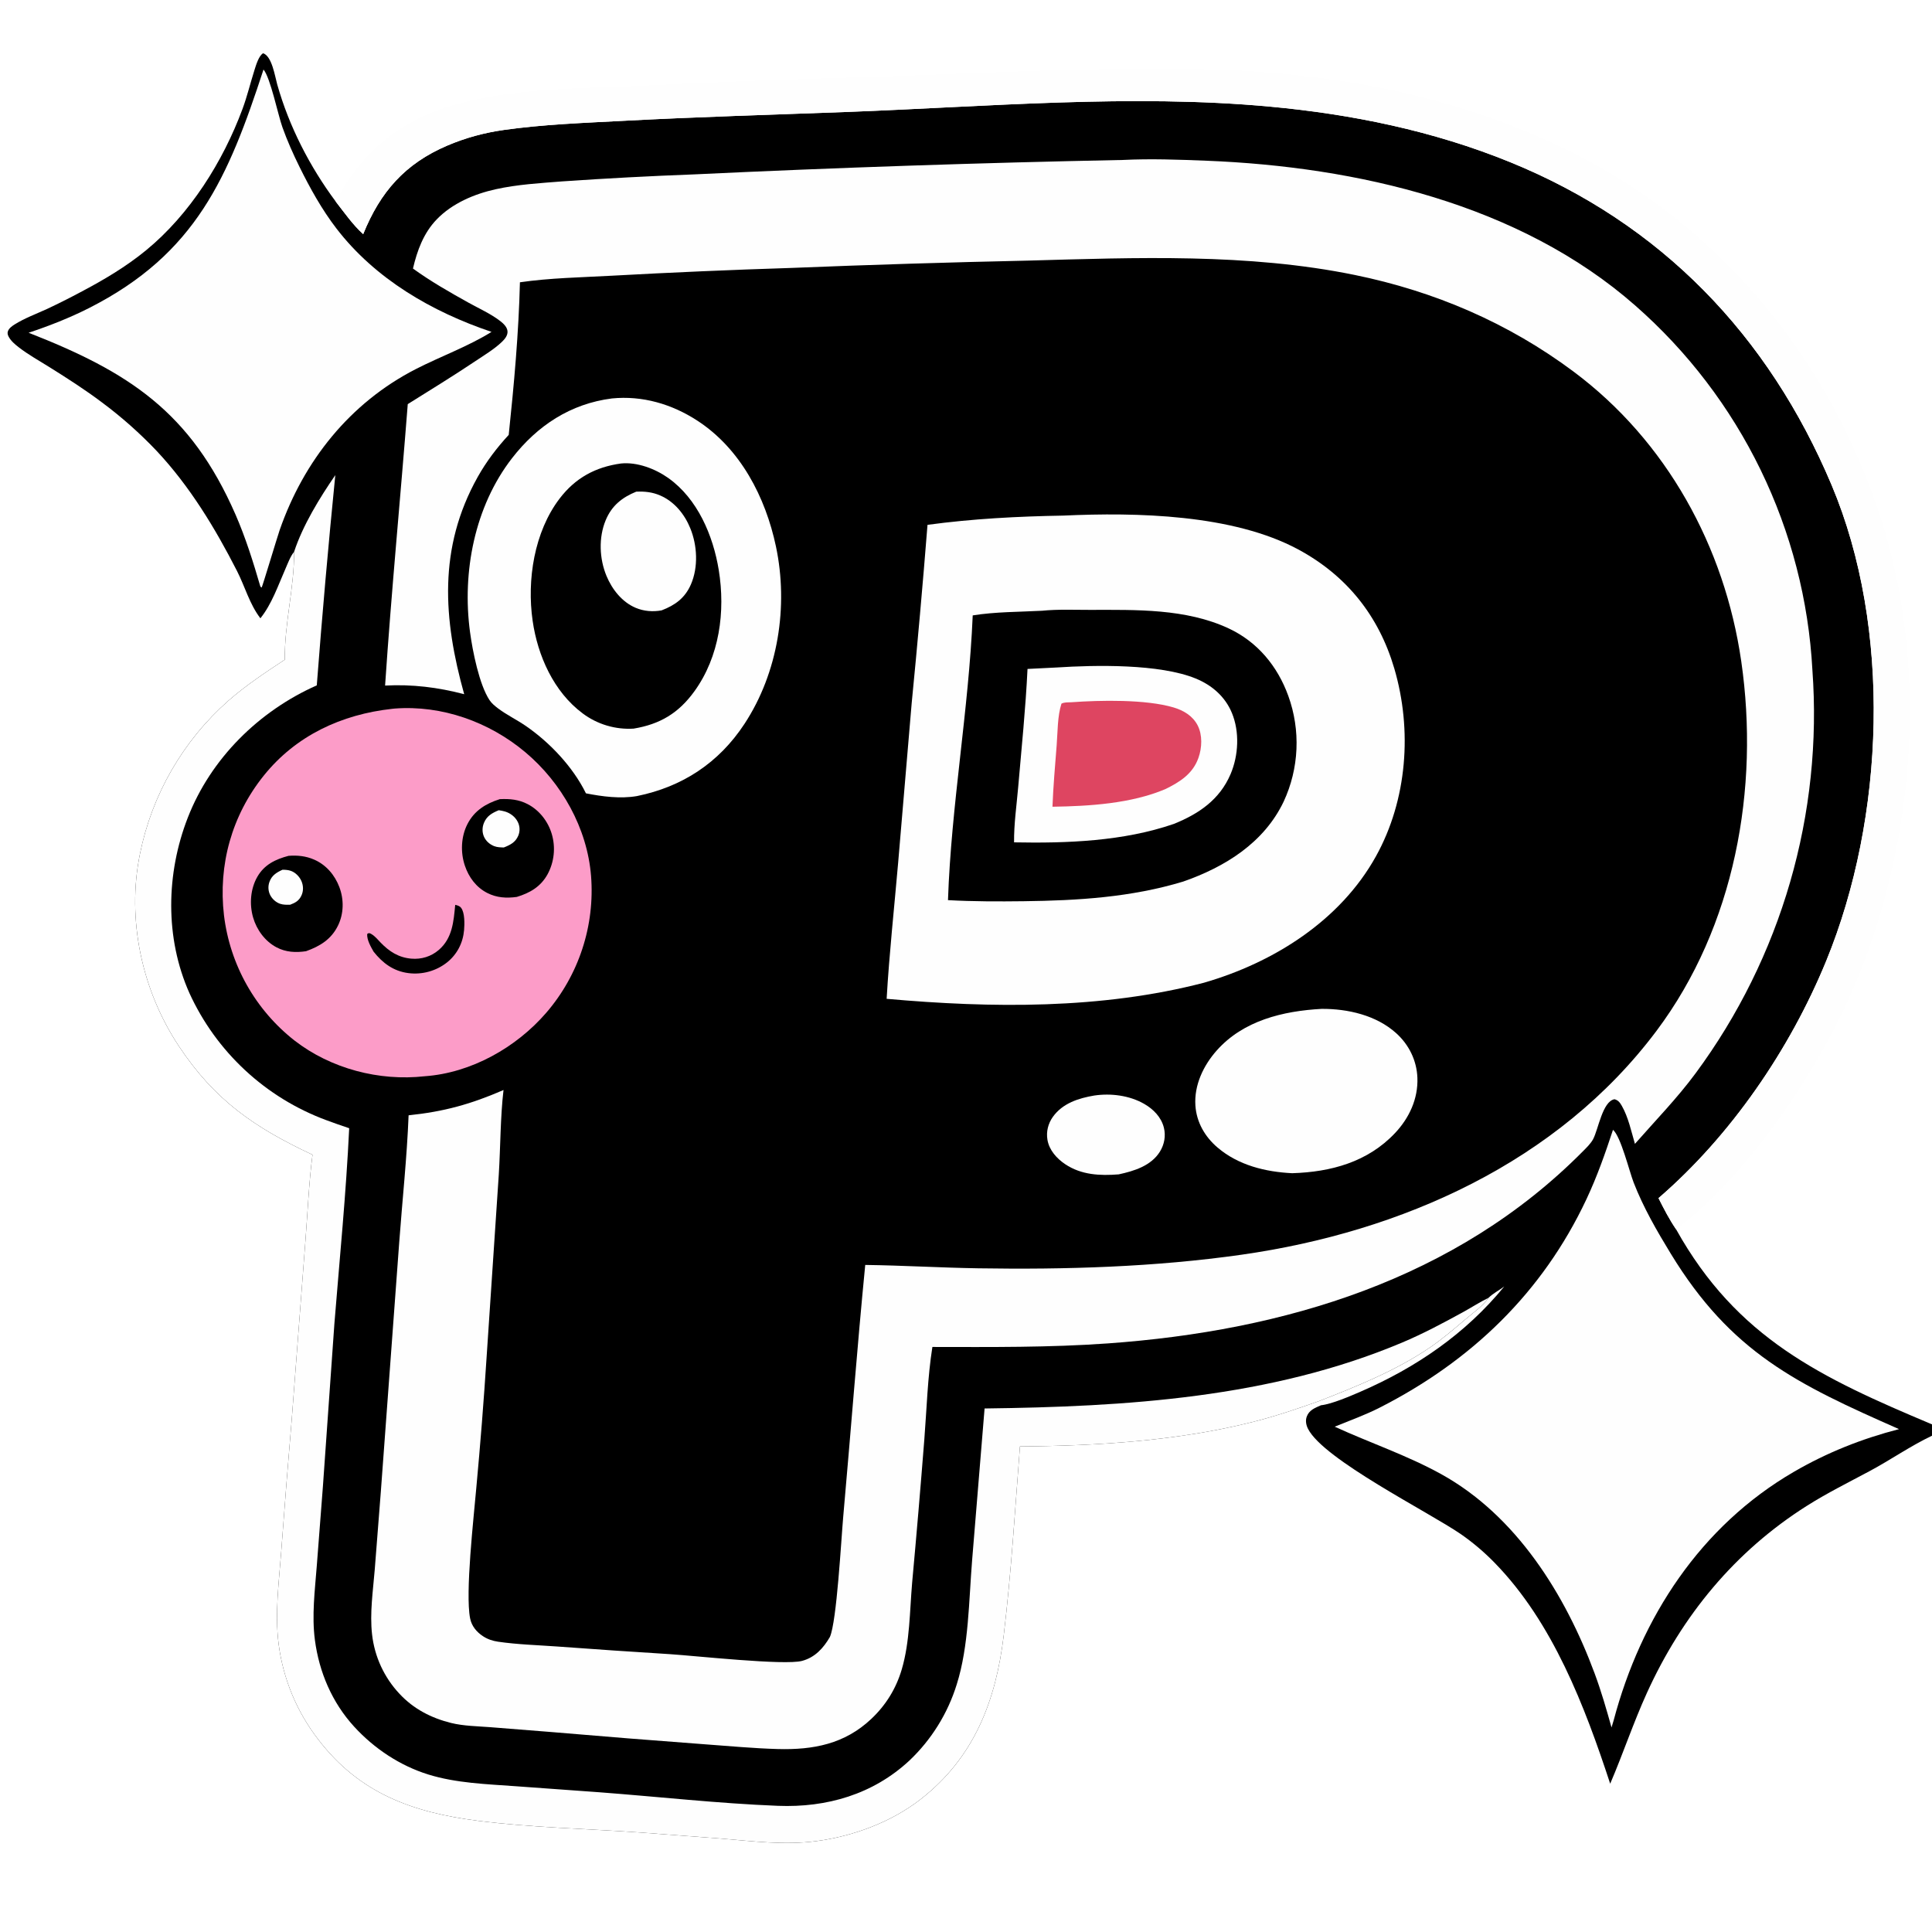
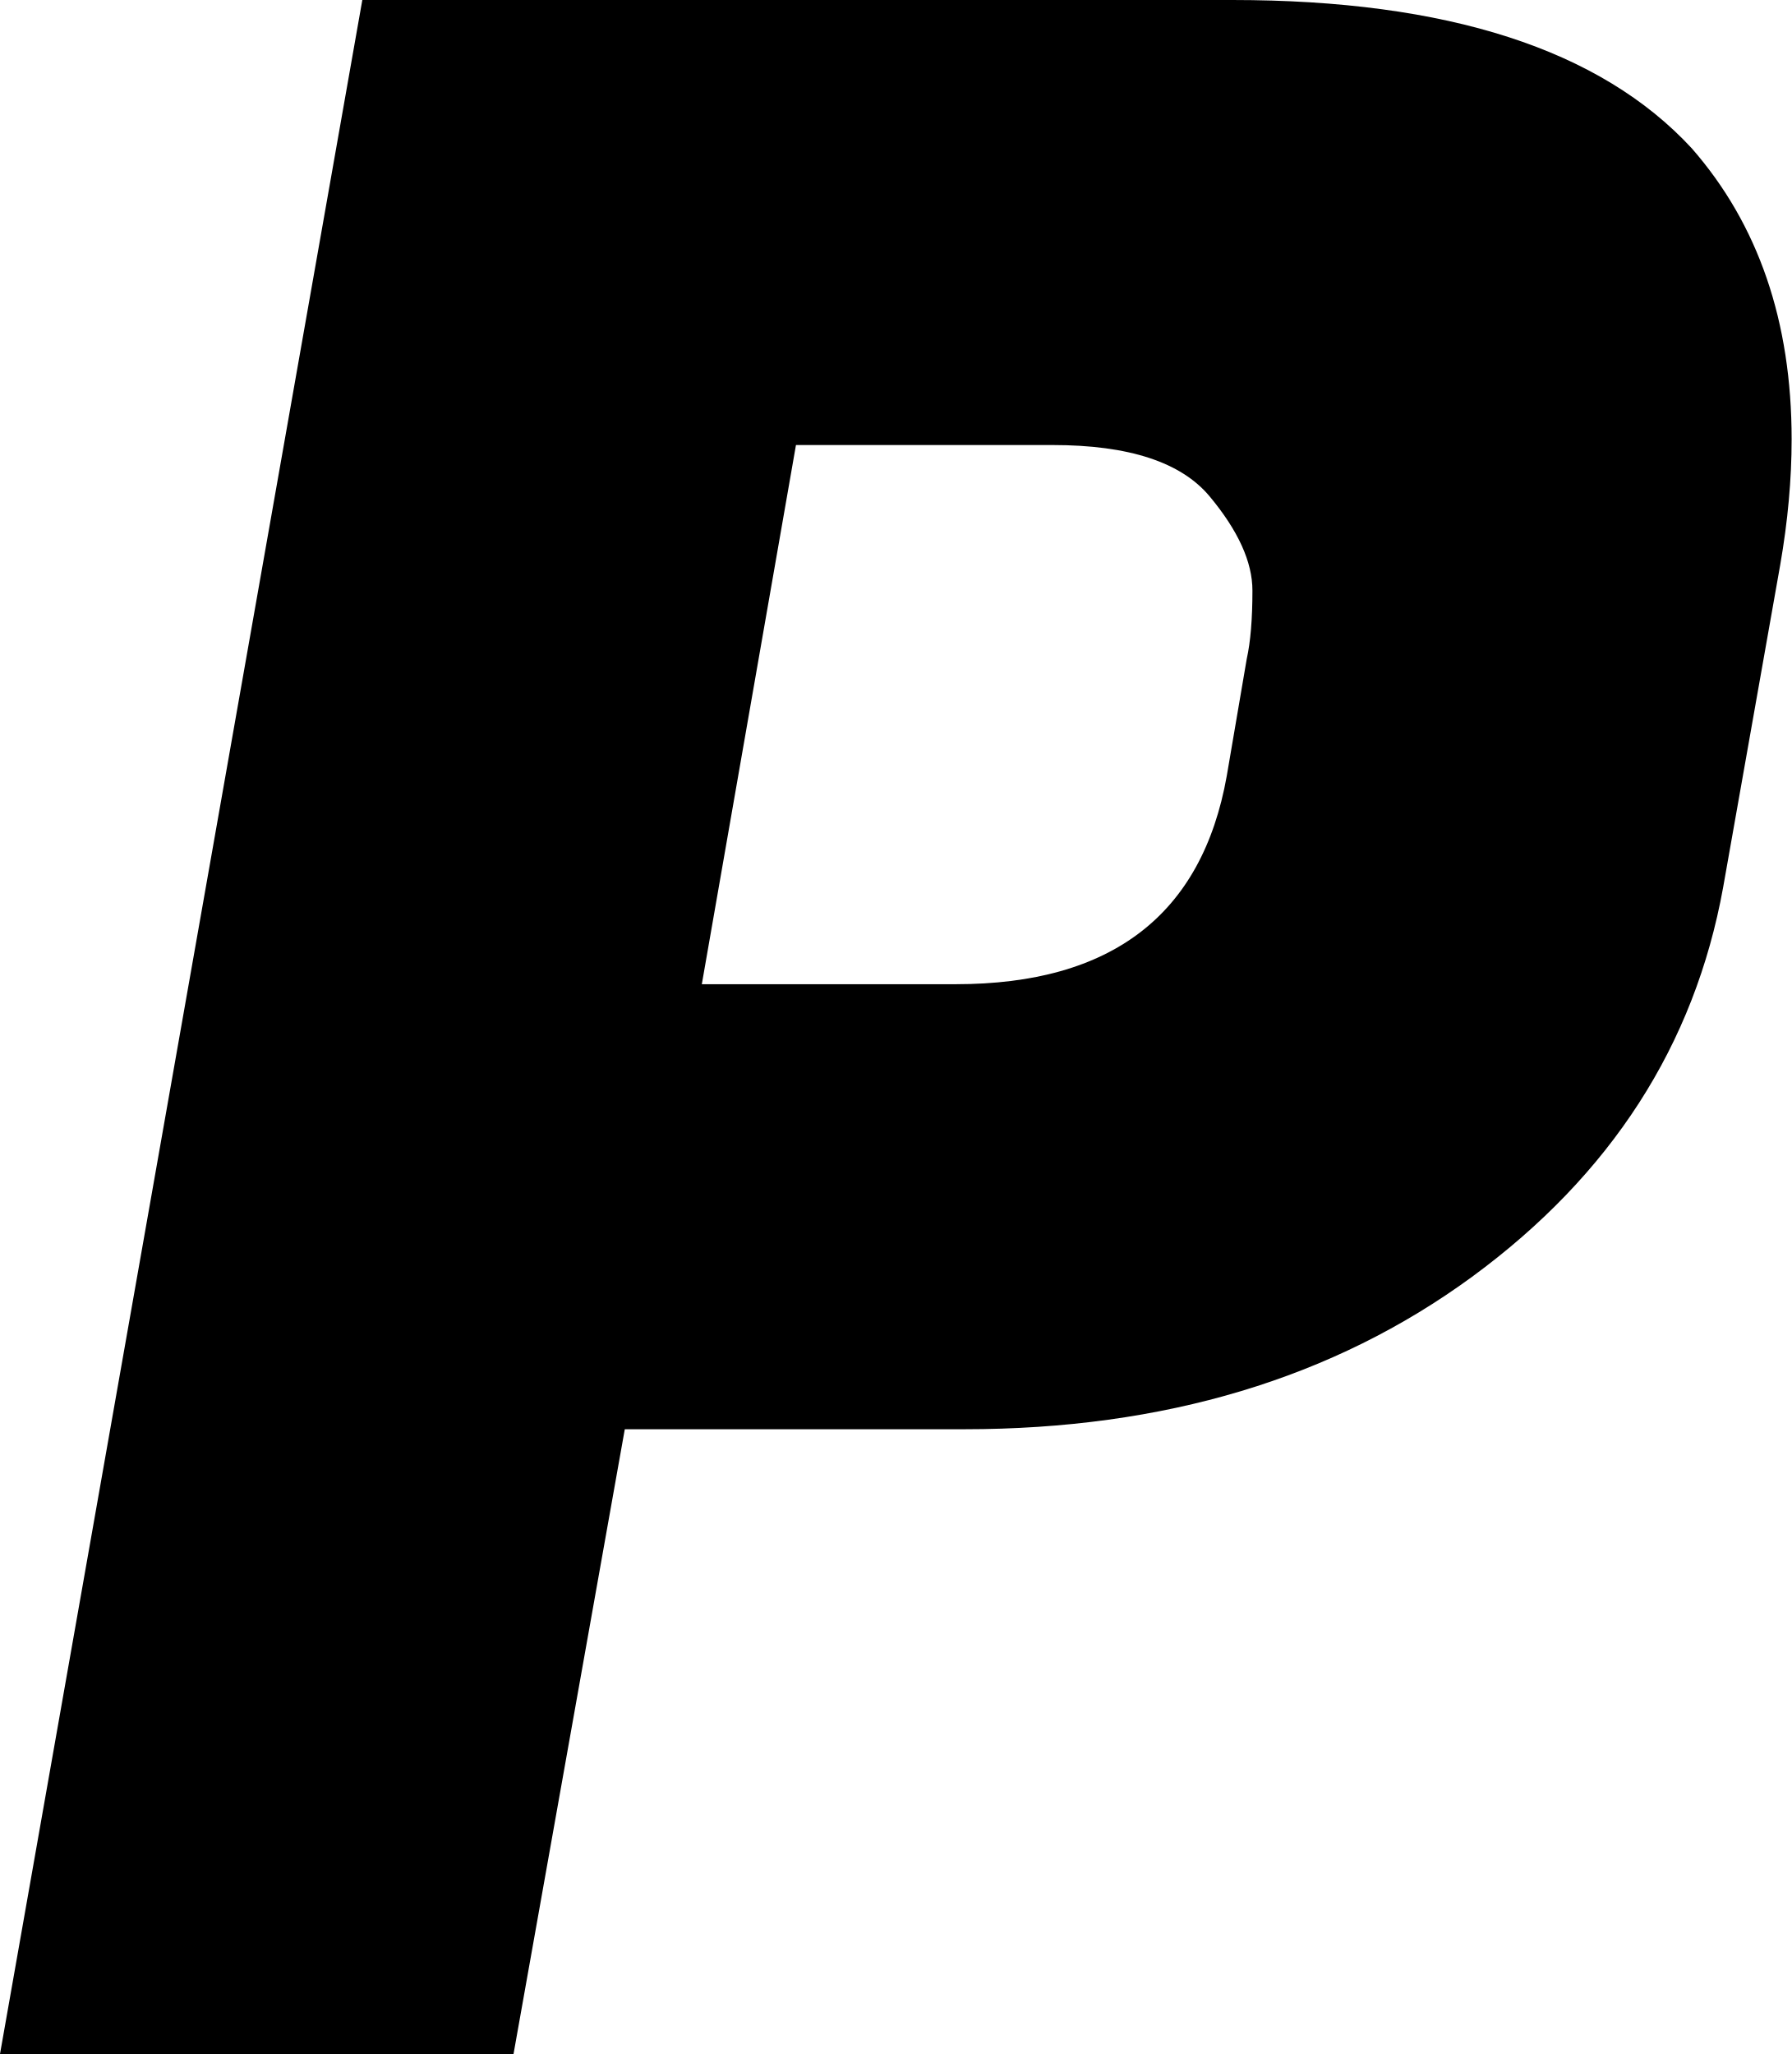
- <svg xmlns="http://www.w3.org/2000/svg" width="1024" height="1024">
-   <path d="M0 0L1024 0L1024 754.94L1024 760.962L1024 1024L0 1024L0 0ZM0 0L0 1024L1024 1024L1024 760.962C1012.49 766.44 1002.16 773.706 990.967 779.702C979.807 785.681 968.399 791.335 957.693 798.11C919.522 822.266 891.539 856.281 872.902 897.263C865.726 913.043 860.261 929.484 853.437 945.406C839.937 904.313 823.072 860.021 792.332 828.462Q788.188 824.186 783.649 820.332Q779.111 816.478 774.22 813.081C756.928 801.244 701.635 773.642 693.299 757.353C692.266 755.333 691.811 752.985 692.614 750.803C693.901 747.305 697.026 746.208 700.156 744.818L700.508 743.716C701.298 743.631 701.741 743.51 702.524 743.237L699.224 742.569C687.607 746.706 675.899 750.674 663.933 753.682C624.08 763.701 581.605 766.344 540.6 766.648C538.015 799.958 535.976 833.502 532.009 866.676C527.86 901.382 516.398 931.48 487.981 953.622C472.335 965.813 452.164 973.272 432.587 975.845C415.741 978.06 398.907 975.868 382.099 974.48L339.82 971.295C311.048 969.236 281.704 968.695 253.114 965.031C218.835 960.639 190.619 950.583 168.829 922.153Q167.758 920.777 166.734 919.366Q165.71 917.955 164.733 916.51Q163.756 915.066 162.828 913.589Q161.901 912.113 161.022 910.607Q160.144 909.1 159.317 907.565Q158.49 906.03 157.714 904.468Q156.939 902.907 156.216 901.32Q155.493 899.733 154.823 898.123Q154.153 896.513 153.538 894.882Q152.922 893.251 152.362 891.599Q151.801 889.948 151.296 888.28Q150.79 886.611 150.341 884.926Q149.892 883.241 149.499 881.542Q149.106 879.843 148.77 878.132Q148.434 876.421 148.156 874.7Q147.877 872.979 147.656 871.249C145.617 854.985 147.838 838.584 149.053 822.344Q151.673 786.944 154.682 751.575L161.892 657.486C163.079 642.41 163.7 627.033 165.627 612.046C134.805 597.578 113.839 583.178 94.793 554.471C75.215 524.963 67.048 487.315 74.193 452.521Q74.784 449.606 75.493 446.716Q76.201 443.827 77.026 440.969Q77.85 438.111 78.789 435.288Q79.728 432.466 80.78 429.683Q81.833 426.901 82.996 424.163Q84.16 421.425 85.433 418.737Q86.706 416.048 88.087 413.413Q89.468 410.779 90.954 408.202Q92.44 405.624 94.028 403.109Q95.617 400.594 97.306 398.146Q98.995 395.697 100.781 393.318Q102.568 390.94 104.449 388.635Q106.33 386.33 108.302 384.104Q110.274 381.877 112.335 379.731Q114.396 377.586 116.541 375.526Q118.687 373.465 120.914 371.493C130.265 363.304 140.587 356.451 150.951 349.632C150.715 330.628 155.992 311.514 155.884 292.461C153.875 294.896 152.511 298.697 151.229 301.613C147.354 310.426 144.08 320.129 138.016 327.713C132.243 320.179 129.863 310.933 125.583 302.556C113.978 279.844 100.531 257.654 83.014 238.978Q76.334 231.941 69.075 225.504Q61.816 219.067 54.031 213.276C45.129 206.573 35.777 200.584 26.339 194.676C20.883 191.261 15.031 188.011 9.939 184.074C7.951 182.538 5.844 180.756 4.629 178.531C4.112 177.585 3.814 176.625 4.182 175.583C4.75 173.977 6.37 172.829 7.756 171.957C13 168.658 19.282 166.345 24.918 163.76Q33.911 159.534 42.672 154.848C54.885 148.423 66.772 141.405 77.461 132.624C100.619 113.599 118.116 85.79 128.506 57.821C130.989 51.137 132.664 44.128 134.812 37.328C135.594 34.852 137.132 29.46 139.488 28.224C144.184 29.893 145.703 40.387 146.943 44.784C153.193 66.953 164.212 88.399 177.948 106.837C182.503 112.661 186.986 119.133 192.498 124.099C201.515 101.78 214.609 86.754 237.03 77.179C246.769 73.02 256.695 70.34 267.179 68.862C288.142 65.909 309.607 65.14 330.739 64.017C370.171 61.923 409.7 60.809 449.161 59.329C522.746 56.568 599.764 49.713 673.132 56.514C716.727 60.555 759.64 69.359 800.283 85.89C880.461 118.5 937.32 177.69 970.774 257.032C1002.87 333.143 999.027 433.465 967.933 509.316C948.748 556.116 917.429 601.928 879.048 635.033C881.893 640.721 884.805 646.344 888.393 651.613C920.615 709.37 965.292 730.265 1024 754.94L1024 0L0 0ZM788.948 687.883C786.095 692.122 780.603 695.943 776.716 699.254C770.55 704.506 764.365 709.816 757.652 714.369C739.92 726.394 719.113 734.833 699.224 742.569L702.524 743.237C701.741 743.51 701.298 743.631 700.508 743.716L700.156 744.818C705.819 744.233 715.893 739.87 721.091 737.618C750.606 724.83 776.815 706.884 797.281 681.872C794.572 683.914 791.341 685.489 788.948 687.883Z" />
-   <path fill="#FEFEFE" d="M579.952 580.659C588.762 579.347 598.577 580.59 606.373 585.039C611.3 587.851 615.509 592.107 616.897 597.754C617.958 602.074 617.124 606.599 614.795 610.364C610.132 617.906 601.078 620.687 592.922 622.439C583.027 623.225 573.143 622.766 564.634 617.085C560.118 614.069 556.088 609.623 555.165 604.102C554.446 599.799 555.515 595.497 558.045 591.956C563.191 584.752 571.652 582.061 579.952 580.659Z" />
-   <path fill="#FEFEFE" d="M700.493 534.722C714.368 534.641 729.456 538.096 740.008 547.605C746.777 553.704 750.89 562.066 751.248 571.199C751.684 582.347 746.941 592.556 739.385 600.561C724.874 615.934 705.395 621.191 684.882 621.825C670.717 621.13 656.352 617.627 645.324 608.218C638.625 602.504 634.172 594.818 633.585 585.928C632.873 575.148 637.821 564.761 644.836 556.838C658.955 540.892 680.044 535.841 700.493 534.722Z" />
-   <path fill="#FEFEFE" d="M139.663 36.854C143.287 41.102 147.391 60.977 149.642 67.31C152.202 74.514 155.368 81.616 158.754 88.47C164.329 99.753 170.6 111.061 178.278 121.057C198.892 147.894 228.913 165.242 260.514 175.907C248.021 183.7 233.371 188.944 220.249 195.69C185.413 213.599 160.987 244.305 148.233 280.931C147.049 284.33 139.064 310.988 138.674 311.424L138.01 310.901C134.244 297.988 130.209 285.046 124.818 272.706C101.053 218.308 68.23 197.119 15.167 176.369C26.15 172.69 36.901 168.493 47.238 163.248C103.968 134.463 121.031 93.907 139.663 36.854Z" />
-   <path fill="#FEFEFE" d="M324.335 211.183C340.469 209.583 356.05 214.142 369.586 222.94C392.475 237.816 405.75 263.544 411.271 289.647C417.97 321.319 412.426 356.552 394.554 383.719C380.977 404.357 361.677 417.028 337.611 421.934C328.819 423.457 319.234 422.194 310.562 420.487C303.68 406.463 291.255 393.334 278.416 384.582C273.715 381.377 268.493 378.875 263.955 375.447C262.325 374.215 260.607 372.814 259.471 371.103C254.013 362.878 250.479 345.082 249.12 334.991C244.848 303.262 251.521 268.482 271.38 242.86C284.814 225.528 302.414 213.984 324.335 211.183Z" />
-   <path d="M329.135 245.659C337.71 244.788 347.305 248.466 354.195 253.351C369.725 264.363 377.985 283.876 380.957 302.131C384.541 324.151 381.362 347.983 368.051 366.393C359.667 377.987 349.841 383.856 335.831 386.182Q334.932 386.238 334.032 386.254Q333.132 386.27 332.232 386.247Q331.332 386.223 330.434 386.16Q329.536 386.097 328.641 385.994Q327.747 385.891 326.858 385.749Q325.969 385.607 325.087 385.426Q324.205 385.245 323.332 385.025Q322.458 384.806 321.596 384.548Q320.733 384.29 319.883 383.994Q319.033 383.698 318.196 383.365Q317.359 383.032 316.538 382.663Q315.717 382.294 314.913 381.888Q314.109 381.483 313.324 381.043Q312.539 380.602 311.774 380.128Q311.008 379.653 310.265 379.146Q309.521 378.638 308.801 378.098C293.464 366.658 284.982 347.575 282.311 329.046C279.196 307.432 283.127 281.912 296.624 264.226C304.966 253.295 315.616 247.527 329.135 245.659Z" />
-   <path fill="#FEFEFE" d="M337.22 260.585C341.656 260.403 345.693 260.8 349.83 262.575C357.41 265.827 362.774 272.445 365.847 279.939C369.586 289.057 370.173 300.543 366.224 309.698C363.09 316.964 357.818 320.775 350.659 323.511C346.055 324.358 341.289 323.991 336.955 322.171C329.718 319.134 324.418 312.388 321.466 305.285C317.661 296.13 317.204 284.94 321.033 275.715C324.237 267.998 329.703 263.665 337.22 260.585Z" />
-   <path fill="#FEFEFE" d="M155.884 292.461C160.451 278.507 169.417 263.875 177.719 251.829Q172.169 307.486 167.9 363.256C137.264 376.846 111.751 401.97 99.513 433.425C88 463.018 87.364 497.115 100.382 526.335Q101.041 527.778 101.735 529.205Q102.429 530.632 103.158 532.041Q103.887 533.45 104.651 534.841Q105.414 536.231 106.212 537.603Q107.009 538.974 107.84 540.326Q108.672 541.677 109.536 543.008Q110.4 544.339 111.296 545.648Q112.193 546.957 113.121 548.243Q114.05 549.53 115.01 550.793Q115.97 552.056 116.96 553.295Q117.951 554.535 118.972 555.749Q119.993 556.964 121.043 558.153Q122.094 559.342 123.173 560.504Q124.252 561.667 125.36 562.803Q126.468 563.939 127.603 565.047Q128.738 566.155 129.901 567.235Q131.063 568.315 132.252 569.366Q133.44 570.417 134.654 571.439Q135.868 572.46 137.107 573.451Q138.346 574.443 139.608 575.403Q140.871 576.364 142.157 577.293Q143.443 578.222 144.752 579.119Q146.06 580.016 147.391 580.881Q148.721 581.745 150.072 582.577Q151.423 583.409 152.794 584.207Q154.165 585.005 155.556 585.769Q156.946 586.534 158.355 587.263Q159.764 587.993 161.19 588.688Q162.616 589.383 164.059 590.042Q165.502 590.702 166.961 591.326Q168.42 591.949 169.894 592.537Q171.367 593.125 172.855 593.676Q178.929 595.935 185.078 597.983C183.439 632.554 180.024 666.937 177.248 701.423L171.141 787.941L167.892 830.074C166.887 843.002 165.199 856.28 166.9 869.206C169.151 886.312 176.012 902.371 187.698 915.148C198.31 926.751 211.995 935.87 227.055 940.533C241.837 945.111 257.907 945.623 273.248 946.731L317.5 949.925C349.114 952.312 380.614 955.873 412.312 957.122C438.204 958.143 462.759 951.039 482.012 933.122Q484.192 931.054 486.235 928.851Q488.279 926.648 490.177 924.319Q492.075 921.99 493.821 919.544Q495.566 917.098 497.152 914.546Q498.738 911.993 500.157 909.345Q501.576 906.697 502.824 903.963Q504.071 901.229 505.141 898.421Q506.211 895.613 507.099 892.743C513.51 872.467 513.509 848.12 515.247 826.922L521.849 746.52C596.548 745.598 673.336 740.972 743.023 711.642C754.213 706.932 764.981 701.201 775.612 695.359C780.017 692.939 784.437 690.051 788.948 687.883C786.095 692.122 780.603 695.943 776.716 699.254C770.55 704.506 764.365 709.816 757.652 714.369C739.92 726.394 719.113 734.833 699.224 742.569C687.607 746.706 675.899 750.674 663.933 753.682C624.08 763.701 581.605 766.344 540.6 766.648C538.015 799.958 535.976 833.502 532.009 866.676C527.86 901.382 516.398 931.48 487.981 953.622C472.335 965.813 452.164 973.272 432.587 975.845C415.741 978.06 398.907 975.868 382.099 974.48L339.82 971.295C311.048 969.236 281.704 968.695 253.114 965.031C218.835 960.639 190.619 950.583 168.829 922.153Q167.758 920.777 166.734 919.366Q165.71 917.955 164.733 916.51Q163.756 915.066 162.828 913.589Q161.901 912.113 161.022 910.607Q160.144 909.1 159.317 907.565Q158.49 906.03 157.714 904.468Q156.939 902.907 156.216 901.32Q155.493 899.733 154.823 898.123Q154.153 896.513 153.538 894.882Q152.922 893.251 152.362 891.599Q151.801 889.948 151.296 888.28Q150.79 886.611 150.341 884.926Q149.892 883.241 149.499 881.542Q149.106 879.843 148.77 878.132Q148.434 876.421 148.156 874.7Q147.877 872.979 147.656 871.249C145.617 854.985 147.838 838.584 149.053 822.344Q151.673 786.944 154.682 751.575L161.892 657.486C163.079 642.41 163.7 627.033 165.627 612.046C134.805 597.578 113.839 583.178 94.793 554.471C75.215 524.963 67.048 487.315 74.193 452.521Q74.784 449.606 75.493 446.716Q76.201 443.827 77.026 440.969Q77.85 438.111 78.789 435.288Q79.728 432.466 80.78 429.683Q81.833 426.901 82.996 424.163Q84.16 421.425 85.433 418.737Q86.706 416.048 88.087 413.413Q89.468 410.779 90.954 408.202Q92.44 405.624 94.028 403.109Q95.617 400.594 97.306 398.146Q98.995 395.697 100.781 393.318Q102.568 390.94 104.449 388.635Q106.33 386.33 108.302 384.104Q110.274 381.877 112.335 379.731Q114.396 377.586 116.541 375.526Q118.687 373.465 120.914 371.493C130.265 363.304 140.587 356.451 150.951 349.632C150.715 330.628 155.992 311.514 155.884 292.461Z" />
-   <path fill="#FC9CC8" d="M207.814 375.694C208.272 375.641 208.73 375.583 209.19 375.548C234.215 373.652 259.234 382.605 278.336 398.609C297.698 414.83 311.26 438.964 313.272 464.286Q313.368 465.505 313.433 466.727Q313.499 467.948 313.534 469.171Q313.569 470.394 313.574 471.617Q313.58 472.84 313.555 474.063Q313.53 475.286 313.474 476.508Q313.419 477.73 313.334 478.95Q313.249 480.17 313.133 481.388Q313.018 482.606 312.873 483.821Q312.727 485.035 312.552 486.246Q312.377 487.456 312.172 488.662Q311.967 489.868 311.732 491.068Q311.497 492.269 311.233 493.463Q310.969 494.658 310.675 495.845Q310.381 497.032 310.058 498.212Q309.735 499.392 309.384 500.564Q309.032 501.735 308.651 502.898Q308.27 504.06 307.861 505.213Q307.452 506.366 307.015 507.508Q306.577 508.65 306.111 509.781Q305.646 510.912 305.153 512.032Q304.659 513.151 304.138 514.258Q303.618 515.365 303.07 516.458Q302.522 517.552 301.947 518.632Q301.372 519.711 300.771 520.777Q300.17 521.842 299.543 522.892Q298.916 523.942 298.263 524.977Q297.61 526.011 296.931 527.029Q296.253 528.047 295.55 529.048Q294.847 530.048 294.119 531.032Q293.391 532.015 292.64 532.98Q291.888 533.945 291.113 534.891Q290.337 535.837 289.539 536.764C273.607 555.231 249.726 568.692 225.12 570.434C200.981 573.131 175.348 566.435 156.096 551.501Q155.135 550.748 154.193 549.971Q153.251 549.194 152.329 548.394Q151.406 547.595 150.504 546.773Q149.601 545.951 148.719 545.107Q147.836 544.263 146.975 543.398Q146.114 542.532 145.274 541.646Q144.434 540.76 143.616 539.854Q142.799 538.947 142.003 538.021Q141.208 537.095 140.436 536.149Q139.663 535.204 138.914 534.239Q138.165 533.275 137.44 532.293Q136.715 531.311 136.015 530.311Q135.314 529.311 134.638 528.294Q133.962 527.278 133.311 526.245Q132.66 525.212 132.035 524.163Q131.41 523.115 130.81 522.051Q130.211 520.988 129.638 519.909Q129.065 518.831 128.518 517.74Q127.972 516.648 127.452 515.543Q126.933 514.438 126.441 513.321Q125.948 512.204 125.484 511.075Q125.019 509.946 124.582 508.806Q124.145 507.666 123.737 506.516Q123.328 505.365 122.947 504.205Q122.567 503.045 122.215 501.876Q121.863 500.707 121.54 499.529Q121.217 498.352 120.923 497.167Q120.629 495.982 120.364 494.79Q120.099 493.599 119.864 492.401Q119.628 491.203 119.422 489.999Q119.216 488.796 119.039 487.588Q118.863 486.38 118.716 485.168C115.579 458.353 122.859 432.198 139.792 411.099C156.866 389.825 181.044 378.644 207.814 375.694Z" />
-   <path d="M241.273 479.586C242.454 479.872 243.585 480.143 244.379 481.151C246.401 483.717 246.244 489.835 245.968 493.008C245.38 499.768 242.291 505.778 236.998 510.052Q236.462 510.476 235.906 510.873Q235.35 511.27 234.775 511.639Q234.2 512.008 233.607 512.348Q233.014 512.688 232.405 512.998Q231.796 513.307 231.173 513.587Q230.549 513.866 229.913 514.114Q229.276 514.362 228.628 514.578Q227.979 514.794 227.321 514.978Q226.663 515.161 225.997 515.312Q225.33 515.462 224.657 515.579Q223.984 515.697 223.306 515.78Q222.628 515.864 221.946 515.914Q221.265 515.963 220.582 515.979Q219.898 515.995 219.215 515.977Q218.532 515.959 217.851 515.907Q217.17 515.855 216.492 515.769C208.549 514.758 202.821 510.479 197.998 504.379C196.507 501.74 194.403 498.136 194.618 495.023C195.512 494.315 196.019 494.562 196.995 495.155C198.813 496.258 200.254 498.044 201.72 499.567C206.275 504.299 211.23 507.516 217.984 508.102C223.322 508.565 228.465 507.014 232.545 503.507C239.819 497.254 240.422 488.41 241.273 479.586Z" />
-   <path d="M152.933 453.611C157.638 453.24 162.128 453.704 166.498 455.606C172.87 458.378 177.449 463.786 179.879 470.214C182.345 476.738 182.24 484.216 179.174 490.52C175.597 497.875 169.582 501.514 162.189 504.165C156.747 504.969 151.475 504.72 146.514 502.081C140.434 498.847 136.038 492.816 134.145 486.262C132.12 479.25 132.735 471.089 136.398 464.712C140.12 458.232 146.02 455.441 152.933 453.611Z" />
-   <path fill="#FEFEFE" d="M149.733 460.976C151.266 460.991 152.794 461.079 154.251 461.606C156.698 462.489 158.822 464.732 159.817 467.105C160.838 469.54 160.885 472.284 159.749 474.688C158.456 477.424 156.528 478.498 153.798 479.518C152.014 479.567 150.198 479.61 148.483 479.034C146.272 478.291 144.234 476.462 143.195 474.384Q143 473.99 142.845 473.578Q142.69 473.167 142.576 472.742Q142.462 472.317 142.391 471.883Q142.321 471.449 142.293 471.01Q142.265 470.571 142.282 470.132Q142.298 469.692 142.357 469.257Q142.417 468.821 142.519 468.393Q142.622 467.965 142.766 467.55C143.968 464.031 146.513 462.459 149.733 460.976Z" />
-   <path d="M264.911 423.567C270.162 423.31 274.937 423.739 279.691 426.215C285.877 429.436 290.449 435.331 292.434 441.977Q292.632 442.641 292.796 443.314Q292.961 443.987 293.092 444.668Q293.224 445.348 293.322 446.034Q293.419 446.72 293.483 447.41Q293.547 448.1 293.577 448.792Q293.607 449.484 293.603 450.177Q293.598 450.87 293.56 451.562Q293.522 452.254 293.449 452.943Q293.377 453.632 293.271 454.317Q293.165 455.001 293.025 455.68Q292.886 456.359 292.713 457.03Q292.54 457.701 292.334 458.362Q292.128 459.024 291.89 459.675Q291.652 460.326 291.383 460.964Q291.113 461.602 290.812 462.226Q290.511 462.85 290.18 463.459C286.529 470.02 280.857 473.284 273.913 475.388C268.447 476.137 263.318 475.848 258.308 473.314C252.394 470.322 248.457 464.97 246.374 458.774C244.007 451.729 244.347 443.41 247.752 436.78C251.441 429.598 257.486 425.919 264.911 423.567Z" />
-   <path fill="#FEFEFE" d="M264.339 429.433C265.46 429.608 266.591 429.79 267.678 430.122C270.528 430.992 273.092 432.938 274.431 435.635Q274.643 436.054 274.809 436.493Q274.974 436.932 275.092 437.386Q275.209 437.841 275.277 438.305Q275.345 438.77 275.363 439.239Q275.38 439.708 275.347 440.176Q275.314 440.644 275.231 441.106Q275.148 441.568 275.015 442.018Q274.883 442.469 274.703 442.902C273.234 446.448 270.415 447.851 267.029 449.183C265.335 449.132 263.561 449.1 261.961 448.487C259.561 447.567 257.486 445.742 256.472 443.36C255.478 441.023 255.553 438.397 256.535 436.071C258.078 432.412 260.841 430.905 264.339 429.433Z" />
-   <path fill="#FEFEFE" d="M854.918 598.83C859.062 602.31 863.585 620.909 865.878 626.798C871.045 640.071 878.153 652.363 885.555 664.493C917.543 716.916 952.3 733.575 1006.52 757.466C986.753 762.582 968.435 769.843 950.764 780.114C901.335 808.843 869.739 857.263 855.257 911.881L854.141 915.588C851.432 905.927 848.693 896.407 845.205 886.996C829.715 845.204 803.709 803.272 763.65 781.203C745.707 771.317 726.029 764.707 707.414 756.172C715.425 752.9 723.608 749.975 731.329 746.042C779.832 721.337 817.553 685.152 840.86 635.58C846.478 623.631 850.798 611.36 854.918 598.83Z" />
-   <path fill="#FEFEFE" d="M563.601 273.273C602.222 271.5 653.414 272.526 688.105 291.22C713.735 305.032 730.806 326.404 739.009 354.318C748.597 386.94 745.887 423.917 729.285 453.85C710.327 488.029 674.982 510.203 638.136 520.86C583.832 534.994 525.529 534.362 469.94 529.393C471.327 505.361 473.952 481.323 476.03 457.339L483.203 372.792Q487.844 325.522 491.598 278.174C515.528 274.925 539.475 273.698 563.601 273.273Z" />
-   <path d="M552.284 323.711C560.577 322.865 569.326 323.255 577.679 323.249C602.152 323.231 628.529 322.486 651.227 333.074C666.513 340.204 677.168 353.145 682.841 368.877Q683.451 370.566 683.978 372.283Q684.504 373.999 684.947 375.739Q685.389 377.48 685.746 379.239Q686.103 380.999 686.373 382.774Q686.644 384.549 686.828 386.336Q687.012 388.122 687.108 389.915Q687.205 391.708 687.213 393.503Q687.222 395.299 687.144 397.093Q687.065 398.887 686.899 400.674Q686.733 402.462 686.479 404.24Q686.226 406.018 685.887 407.781Q685.547 409.544 685.122 411.289Q684.697 413.033 684.187 414.755Q683.678 416.477 683.085 418.171Q682.492 419.866 681.816 421.53Q681.141 423.194 680.386 424.823C669.972 446.709 649.303 459.5 627.132 467.242C599.552 475.606 571.263 477.317 542.617 477.665C529.266 477.827 515.786 477.834 502.452 477.091C504.159 426.853 513.432 376.387 515.562 326.171C527.559 324.246 540.153 324.352 552.284 323.711Z" />
-   <path fill="#FEFEFE" d="M560.025 353.782C580.577 352.447 614.566 351.786 633.72 359.612C642.306 363.12 649.338 369.186 652.93 377.866C657.088 387.913 656.454 400.401 652.223 410.315C646.447 423.852 635.362 431.385 622.126 436.703C595.388 445.93 565.471 447.003 537.475 446.464C537.372 436.78 538.821 426.898 539.656 417.248C541.459 396.417 543.607 375.432 544.605 354.553L560.025 353.782Z" />
-   <path fill="#DE4561" d="M567.666 372.217C583.207 371.091 607.29 370.601 621.995 374.957C627.287 376.524 632.173 379.405 634.77 384.454C637.411 389.589 637.094 396.35 635.204 401.682C632.179 410.216 625.293 414.499 617.633 418.259C599.475 425.939 577.394 427.283 557.829 427.586C558.248 416.698 559.215 405.76 560.063 394.897C560.606 387.937 560.458 379.574 562.585 372.963C564.012 372.151 566.039 372.292 567.666 372.217Z" />
-   <path fill="#FEFEFE" d="M595.197 84.779C609.896 84.051 624.709 84.604 639.406 85.185C718.949 88.33 805.418 108.053 866.734 161.957Q869.325 164.229 871.858 166.565Q874.392 168.902 876.867 171.3Q879.341 173.698 881.755 176.158Q884.169 178.617 886.521 181.136Q888.873 183.655 891.162 186.231Q893.451 188.808 895.675 191.44Q897.898 194.073 900.056 196.76Q902.213 199.447 904.303 202.187Q906.393 204.927 908.414 207.719Q910.436 210.51 912.387 213.351Q914.338 216.192 916.217 219.08Q918.097 221.968 919.904 224.903Q921.711 227.837 923.445 230.816Q925.178 233.794 926.837 236.815Q928.496 239.835 930.079 242.896Q931.662 245.957 933.168 249.057Q934.675 252.156 936.104 255.293Q937.532 258.429 938.883 261.599Q940.233 264.77 941.504 267.973Q942.774 271.177 943.965 274.41Q945.156 277.644 946.266 280.907Q947.376 284.17 948.404 287.459Q949.432 290.748 950.378 294.062Q951.324 297.376 952.187 300.712Q953.051 304.048 953.83 307.405Q954.61 310.762 955.307 314.137Q956.003 317.512 956.614 320.904Q957.226 324.295 957.753 327.701Q958.281 331.106 958.723 334.524Q959.165 337.942 959.522 341.369Q959.879 344.797 960.151 348.232Q960.422 351.668 960.608 355.109Q960.865 358.65 961.044 362.195Q961.223 365.741 961.323 369.289Q961.423 372.838 961.445 376.388Q961.466 379.938 961.409 383.487Q961.352 387.037 961.217 390.584Q961.081 394.132 960.867 397.675Q960.653 401.219 960.36 404.757Q960.068 408.295 959.697 411.826Q959.327 415.356 958.878 418.878Q958.429 422.399 957.902 425.91Q957.375 429.421 956.771 432.919Q956.167 436.417 955.485 439.901Q954.804 443.385 954.045 446.853Q953.286 450.321 952.451 453.771Q951.616 457.222 950.705 460.653Q949.793 464.084 948.806 467.494Q947.819 470.904 946.757 474.291Q945.694 477.679 944.557 481.042Q943.42 484.405 942.209 487.742Q940.998 491.079 939.713 494.388Q938.428 497.697 937.07 500.977Q935.712 504.257 934.282 507.507Q932.852 510.756 931.35 513.973Q929.849 517.189 928.276 520.372Q926.704 523.555 925.061 526.702Q923.418 529.849 921.706 532.959Q919.994 536.069 918.214 539.14Q916.434 542.212 914.586 545.243Q912.738 548.274 910.823 551.263Q908.909 554.253 906.928 557.199Q904.948 560.146 902.903 563.047Q900.858 565.949 898.749 568.805C889.016 581.997 877.364 593.956 866.548 606.272C864.62 599.704 863.033 592.104 859.607 586.135C858.625 584.422 857.696 583.115 855.708 582.62C849.364 583.738 847.155 598.549 844.405 603.749C843.161 606.101 840.844 608.329 838.981 610.209C771.599 678.197 680.612 705.37 587.166 712.035C556.206 714.243 525.202 713.962 494.186 713.916C491.631 730.099 491.186 746.636 489.91 762.957Q486.932 800.931 483.453 838.862C482.162 853.874 482.237 870.222 477.975 884.724C474.964 894.972 469.563 903.725 461.798 911.056C447.682 924.384 431.069 927.545 412.205 927.025C399.425 926.673 386.571 925.444 373.821 924.529Q332.952 921.496 292.119 918.005L259.827 915.441C253.036 914.92 245.655 914.836 239.046 913.194C228.565 910.591 219.186 905.753 211.787 897.797Q211.03 896.993 210.305 896.159Q209.581 895.326 208.891 894.464Q208.201 893.601 207.546 892.712Q206.891 891.823 206.272 890.908Q205.654 889.993 205.073 889.054Q204.491 888.115 203.948 887.153Q203.406 886.191 202.902 885.208Q202.398 884.226 201.934 883.223Q201.47 882.221 201.047 881.201Q200.624 880.181 200.243 879.145Q199.861 878.108 199.521 877.057Q199.182 876.006 198.885 874.943Q198.588 873.879 198.334 872.804Q198.08 871.729 197.869 870.645Q197.659 869.561 197.492 868.469Q197.326 867.378 197.203 866.28C195.921 855 197.694 843.277 198.615 832.005L201.839 790.763L211.592 658.517C213.241 636.123 215.687 613.557 216.566 591.136C235.377 589.177 249.508 585.261 266.873 577.731C265.196 591.816 265.272 608.048 264.371 622.498L257.942 718.846Q255.681 753.919 252.422 788.913C251.084 804.391 246.513 844.353 249.17 857.771C249.981 861.87 252.592 864.999 256.063 867.267C258.459 868.833 261.113 869.718 263.928 870.129C274.279 871.643 285.017 871.938 295.451 872.688Q325.24 874.884 355.051 876.738C368.823 877.639 415.745 882.783 425.083 880.312C431.957 878.492 436.413 873.561 439.855 867.643C443.498 859.548 445.858 815.86 446.916 804.014C450.889 759.505 454.242 714.907 458.592 670.44C478.522 670.699 498.431 671.909 518.36 672.227C564.799 672.968 612.1 671.567 658.119 665.012C742.791 652.951 825.727 616.137 878.068 546.26C919.446 491.017 932.678 417.944 922.889 350.435C914.1 289.819 883.354 233.748 833.955 196.909C799.322 171.081 760.317 154.396 718.048 145.736C661.474 134.146 602.035 136.539 544.634 138.135Q482.072 139.48 419.547 142.005Q371.785 143.515 324.071 146.144C307.996 147.031 291.518 147.302 275.574 149.617C274.93 176.436 272.437 203.824 269.633 230.501C263.312 237.346 257.744 244.675 253.187 252.813C232.125 290.43 234.938 328.227 246.031 367.947C232.155 364.28 218.446 362.619 204.106 363.362C207.443 313.618 212.244 263.908 216.121 214.197C228.084 206.701 240.162 199.309 251.89 191.451C256.56 188.322 261.934 185.11 265.99 181.23C267.5 179.786 269.167 177.837 268.991 175.592C268.815 173.349 266.869 171.517 265.208 170.221C260.301 166.394 253.927 163.537 248.48 160.512C238.323 154.87 228.305 149.152 218.882 142.332C221.137 132.719 224.498 123.519 231.462 116.292C239.679 107.765 251.368 102.81 262.768 100.294C274.256 97.759 286.245 97.065 297.952 96.142Q332.971 93.734 368.048 92.421Q481.57 87.032 595.197 84.779Z" />
-   <path fill="#FEFEFE" d="M177.948 106.837C190.273 82.558 209.859 65.597 235.782 57.114C268.784 46.315 308.026 46.988 342.614 45.326Q401.085 42.466 459.602 40.816C519.156 38.982 578.984 35.315 638.572 36.67Q671.464 37.477 704.065 41.916C749.278 47.974 794.956 61.24 835.645 82.011C913.812 121.913 970.099 191.725 996.885 274.782C1024.5 360.395 1013.87 463.776 973.011 543.532C953.517 581.58 922.532 625.405 888.393 651.613C884.805 646.344 881.893 640.721 879.048 635.033C917.429 601.928 948.748 556.116 967.933 509.316C999.027 433.465 1002.87 333.143 970.774 257.032C937.32 177.69 880.461 118.5 800.283 85.89C759.64 69.359 716.727 60.555 673.132 56.514C599.764 49.713 522.746 56.568 449.161 59.329C409.7 60.809 370.171 61.923 330.739 64.017C309.607 65.14 288.142 65.909 267.179 68.862C256.695 70.34 246.769 73.02 237.03 77.179C214.609 86.754 201.515 101.78 192.498 124.099C186.986 119.133 182.503 112.661 177.948 106.837Z" />
+ <svg xmlns="http://www.w3.org/2000/svg" viewBox="21.74 17.6 56.52 64.8">
+   <path fill="#000000" d="M52.16 62.69L52.16 62.69L41.45 62.69L37.94 82.40L21.74 82.40L33.17 17.60L60.62 17.60Q70.79 17.60 75.11 22.28L75.11 22.28Q78.26 25.88 78.26 31.46L78.26 31.46Q78.26 33.35 77.90 35.42L77.90 35.42L76.10 45.59Q74.75 53.06 68.18 57.88Q61.61 62.69 52.16 62.69ZM54.95 31.64L54.95 31.64L46.85 31.64L43.88 48.65L51.89 48.65Q59.27 48.65 60.44 42.08L60.44 42.08L61.07 38.39Q61.25 37.58 61.25 36.23Q61.25 34.88 59.90 33.26Q58.55 31.64 54.95 31.64Z" />
</svg>
